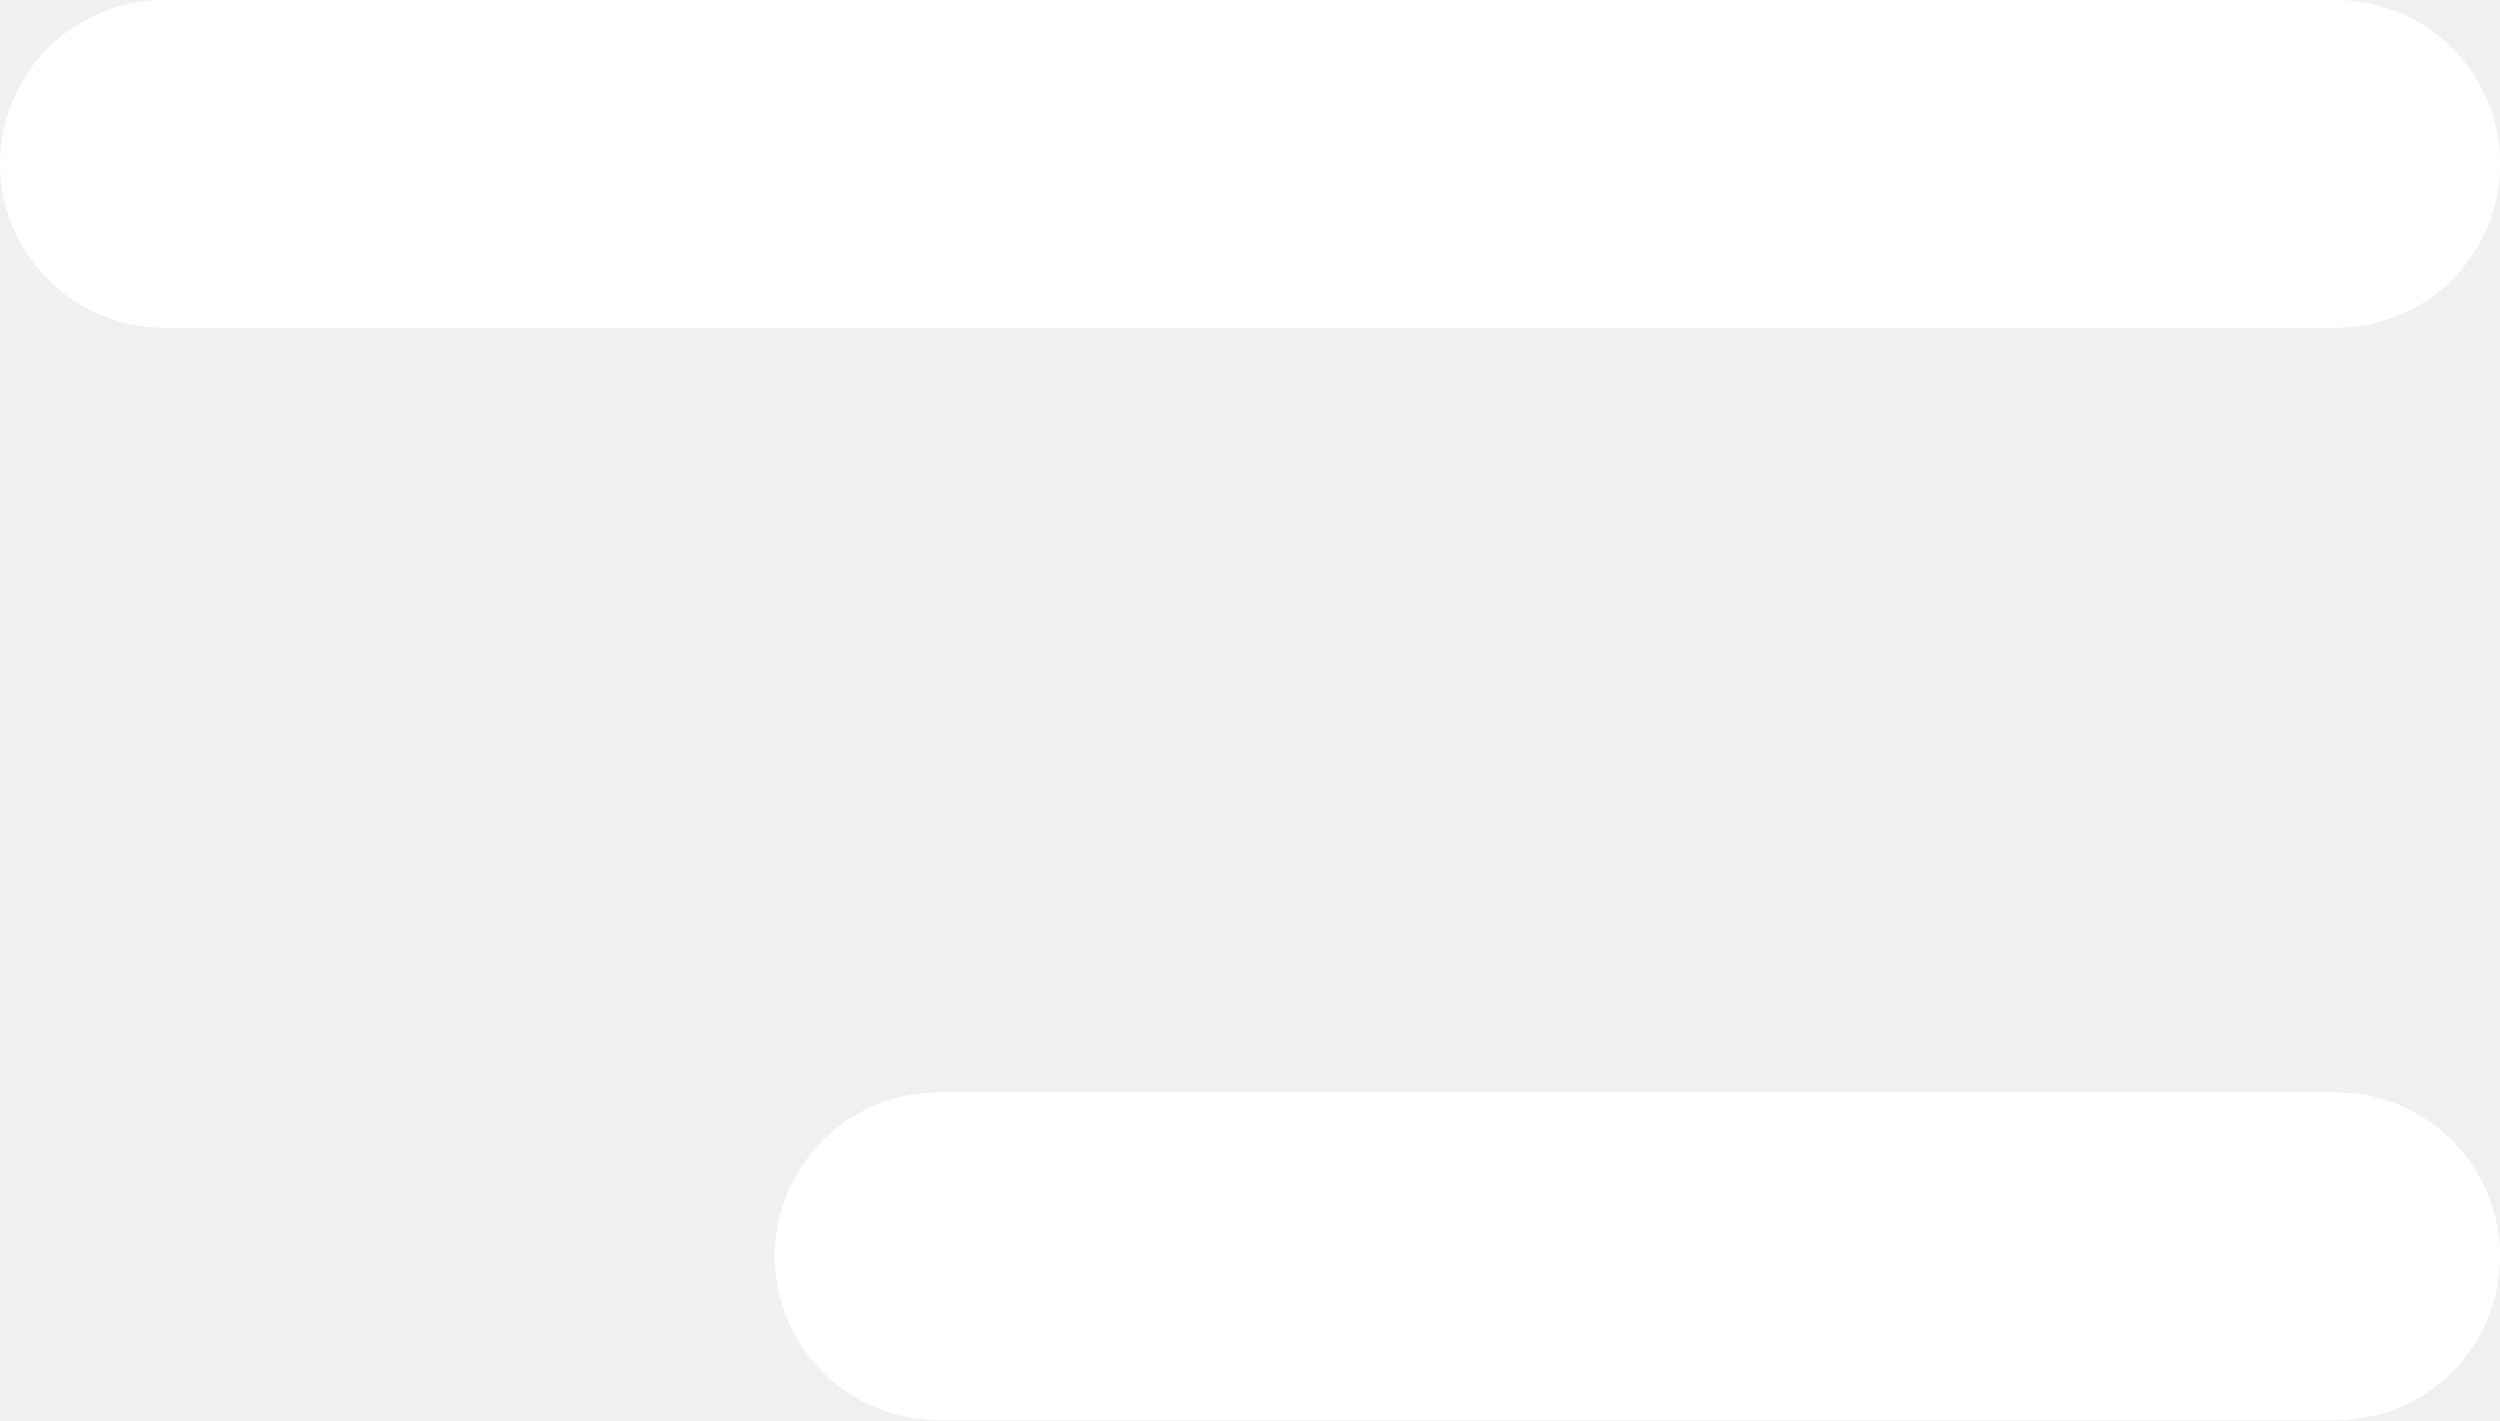
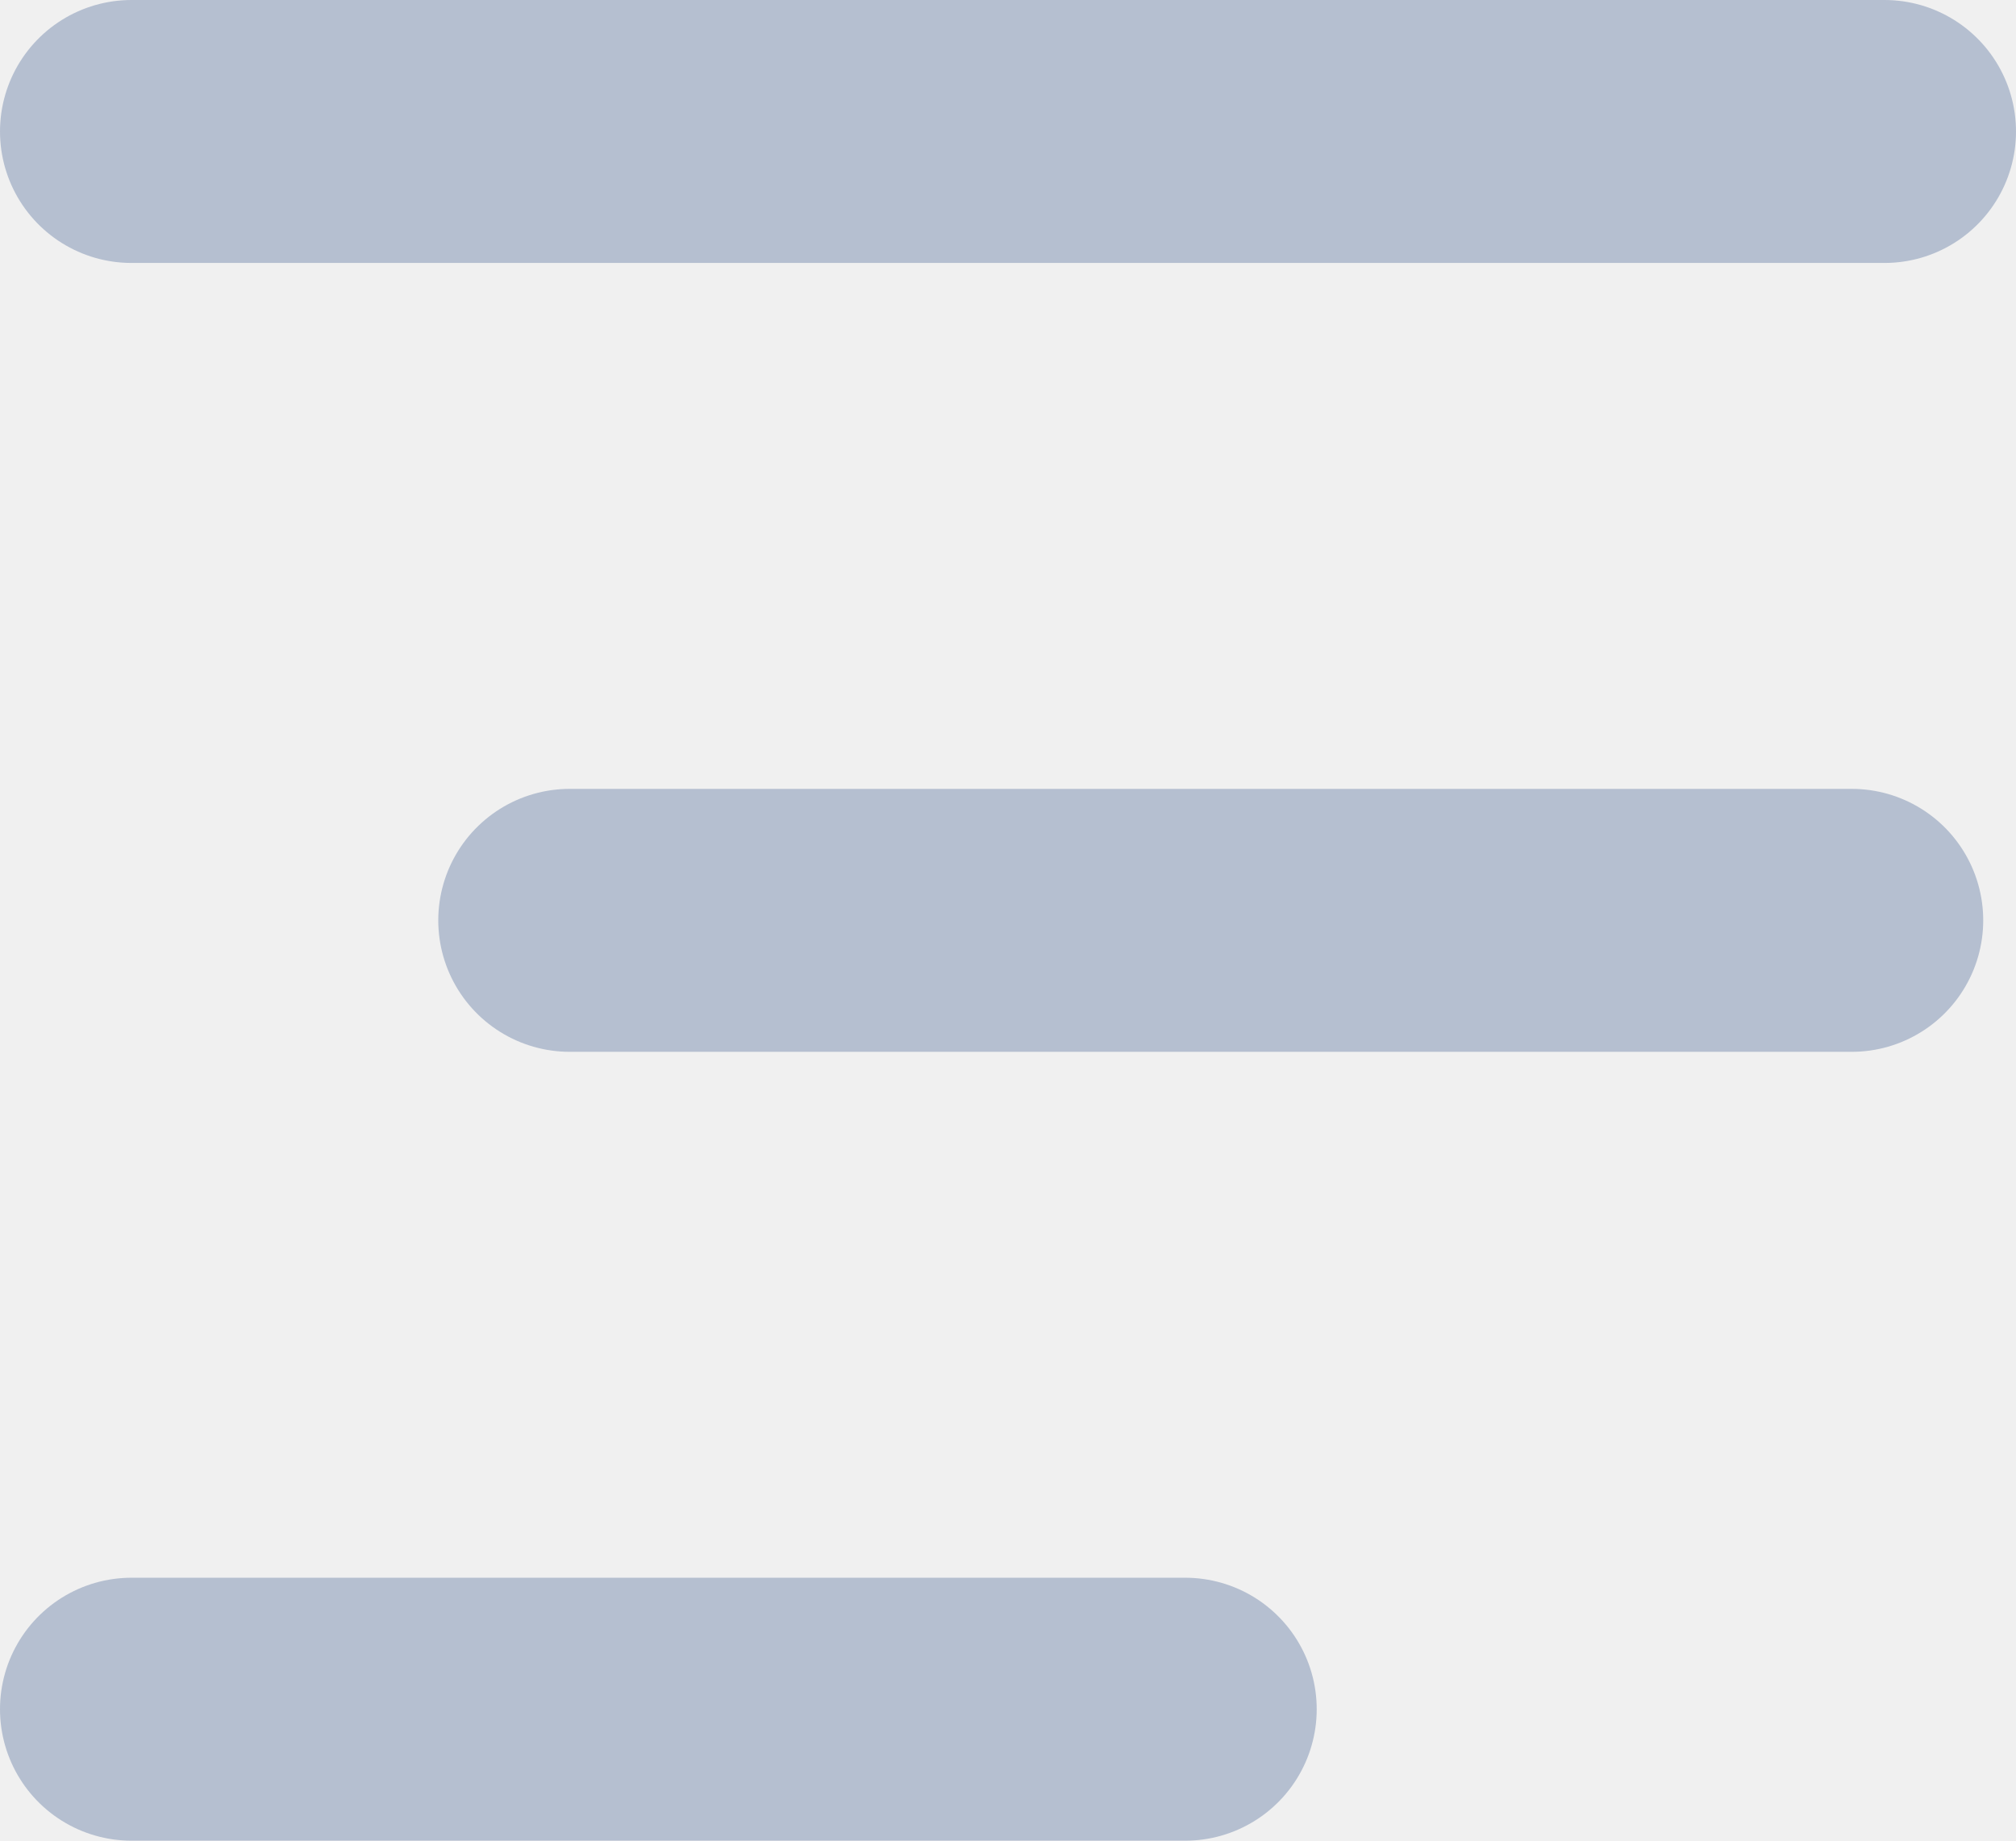
- <svg xmlns="http://www.w3.org/2000/svg" width="22.885" height="13" viewBox="0 0 22.885 13">
-   <g id="Group_377" data-name="Group 377" transform="translate(-338.615 -19.5)">
-     <path id="Path_374" data-name="Path 374" d="M2544.752,3179h19.885" transform="translate(-2204.636 -3158)" fill="none" stroke="#fff" stroke-linecap="round" stroke-width="3" />
-     <path id="Path_375" data-name="Path 375" d="M2544.752,3179h12.793" transform="translate(-2197.545 -3148)" fill="none" stroke="#fff" stroke-linecap="round" stroke-width="3" />
+ <svg xmlns="http://www.w3.org/2000/svg" width="23" height="21" viewBox="0 0 23 21">
+   <g id="Group_223" data-name="Group 223" transform="translate(-24 -62)">
+     <path id="Line" d="M0,1H20" transform="translate(25.5 62.5)" fill="none" stroke="#b5bfd0" stroke-linecap="round" stroke-linejoin="round" stroke-miterlimit="10" stroke-width="3" />
+     <path id="Line_Copy" data-name="Line Copy" d="M0,1H14.626" transform="translate(30.5 71.5)" fill="none" stroke="#b5bfd0" stroke-linecap="round" stroke-linejoin="round" stroke-miterlimit="10" stroke-width="3" />
+     <path id="Line_Copy_2" data-name="Line Copy 2" d="M0,1H12.022" transform="translate(25.5 80.5)" fill="none" stroke="#b5bfd0" stroke-linecap="round" stroke-linejoin="round" stroke-miterlimit="10" stroke-width="3" />
  </g>
</svg>
